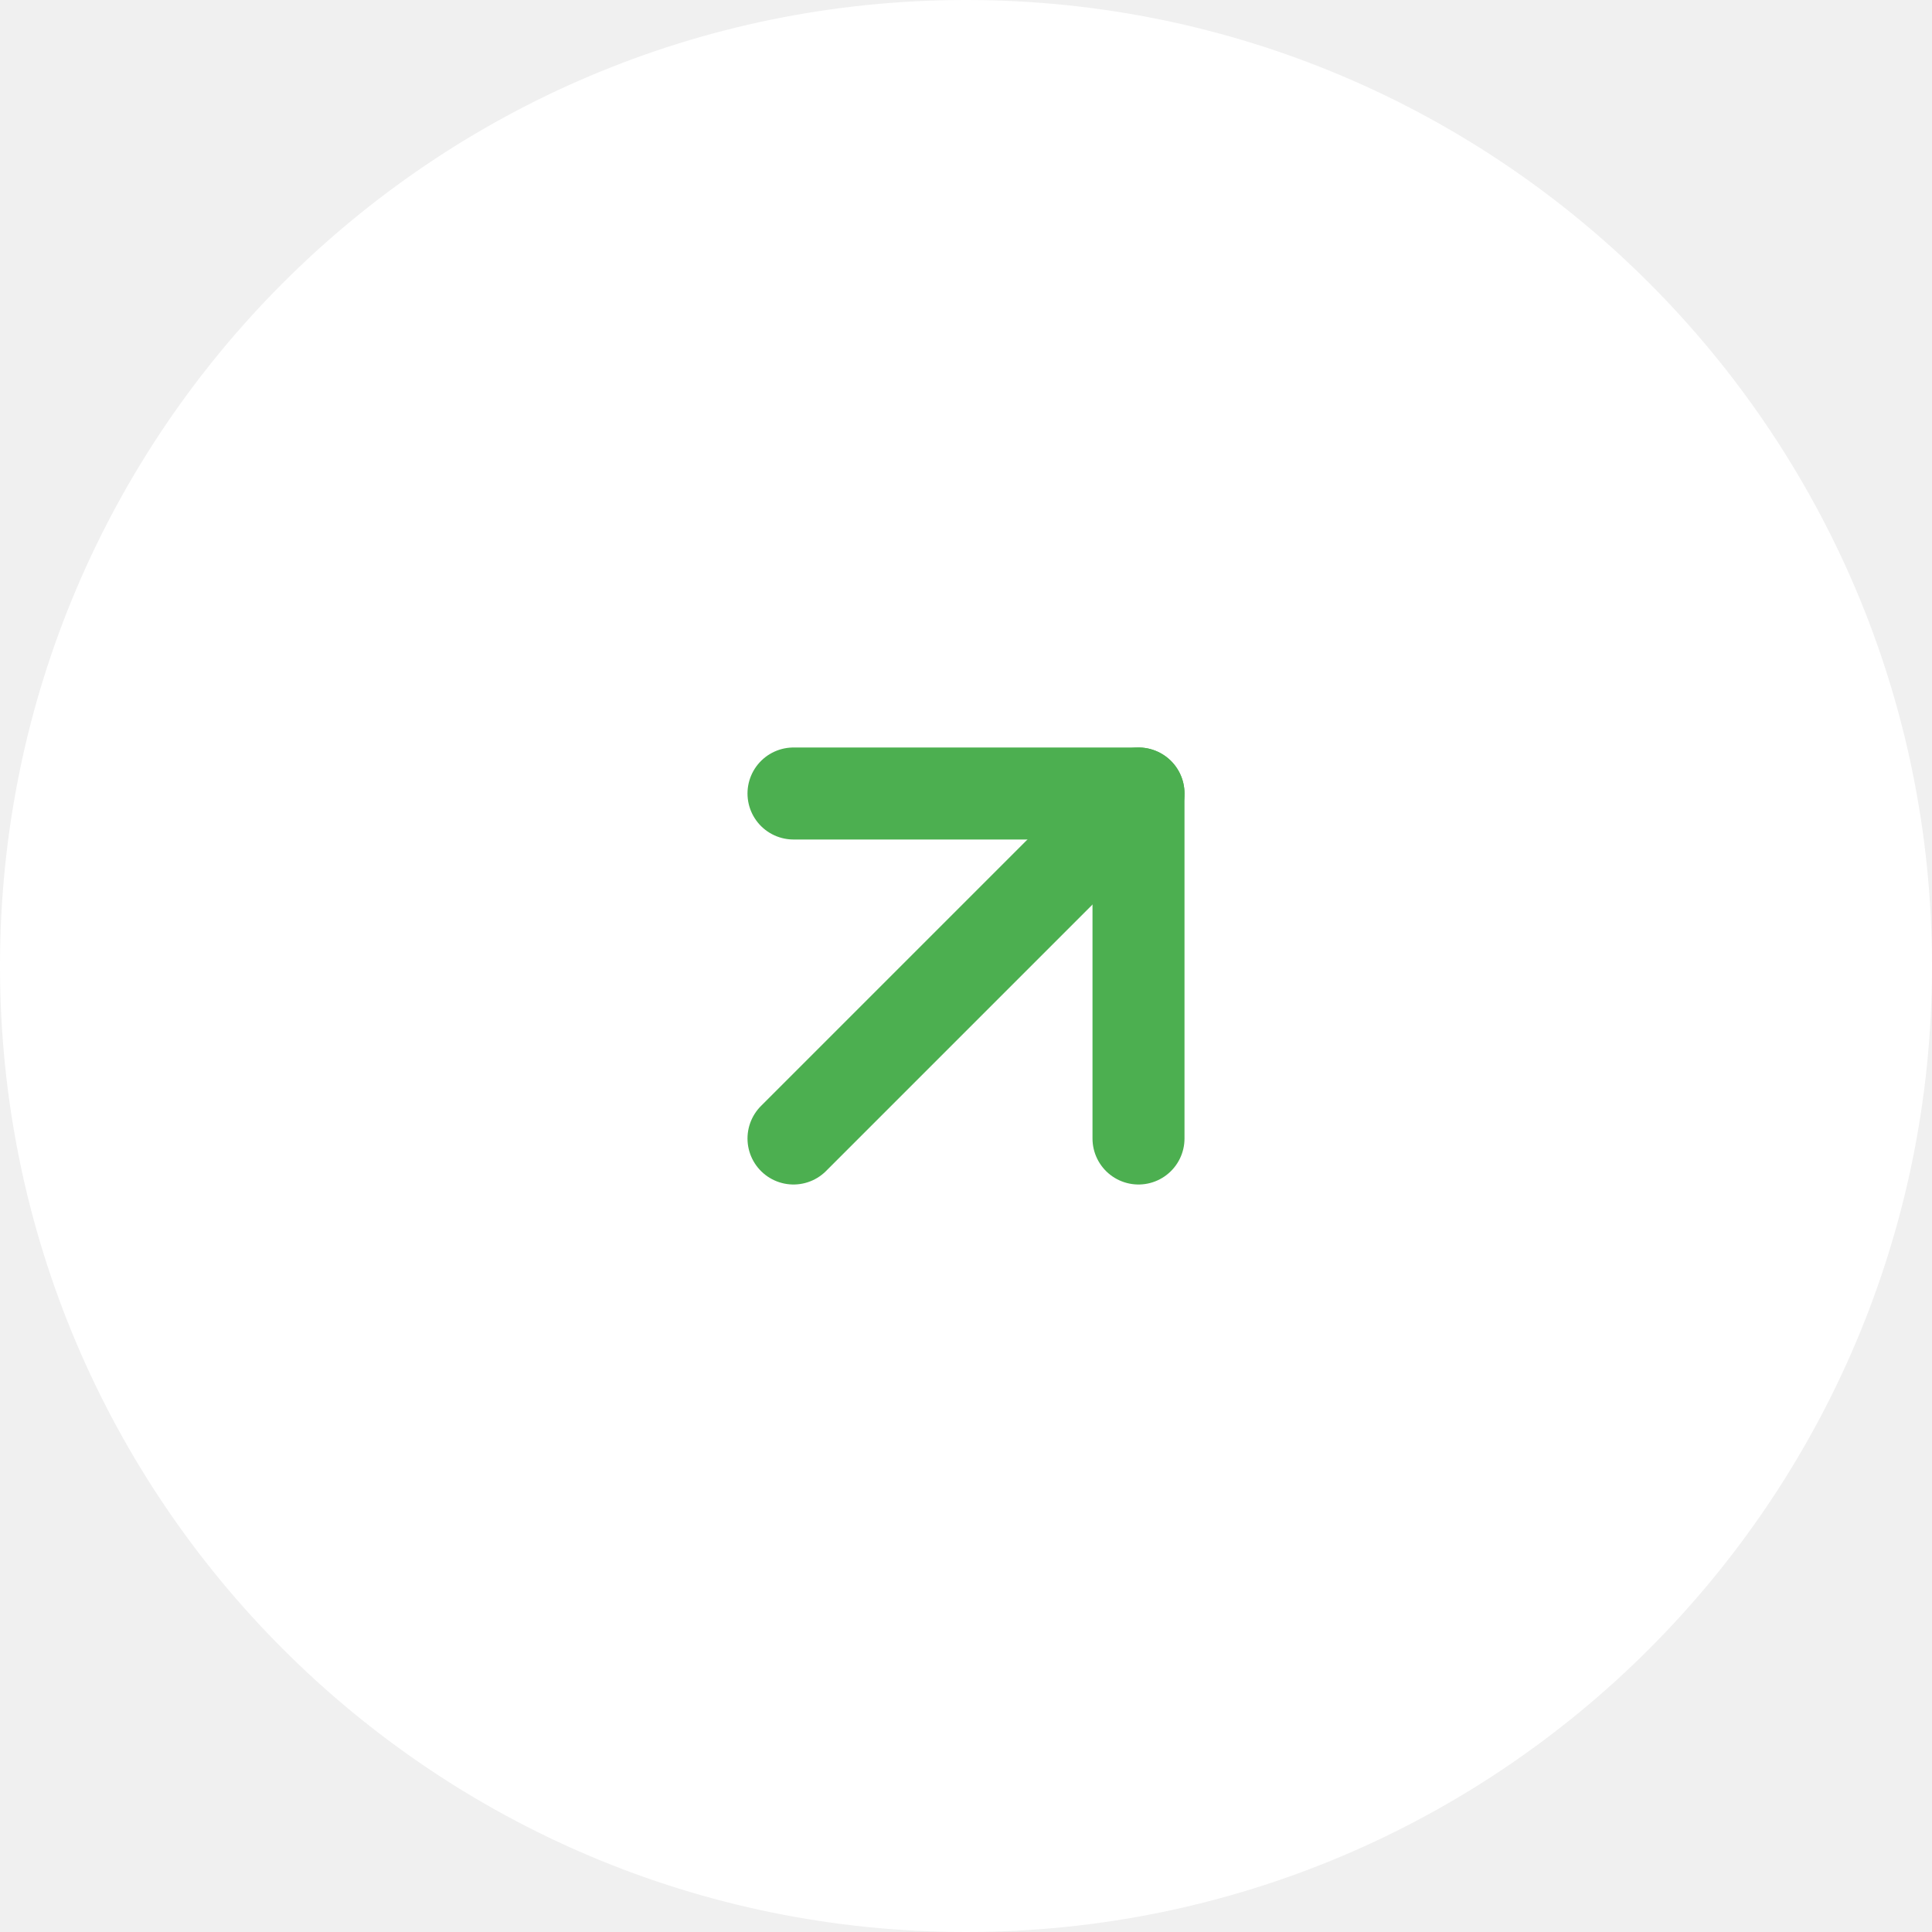
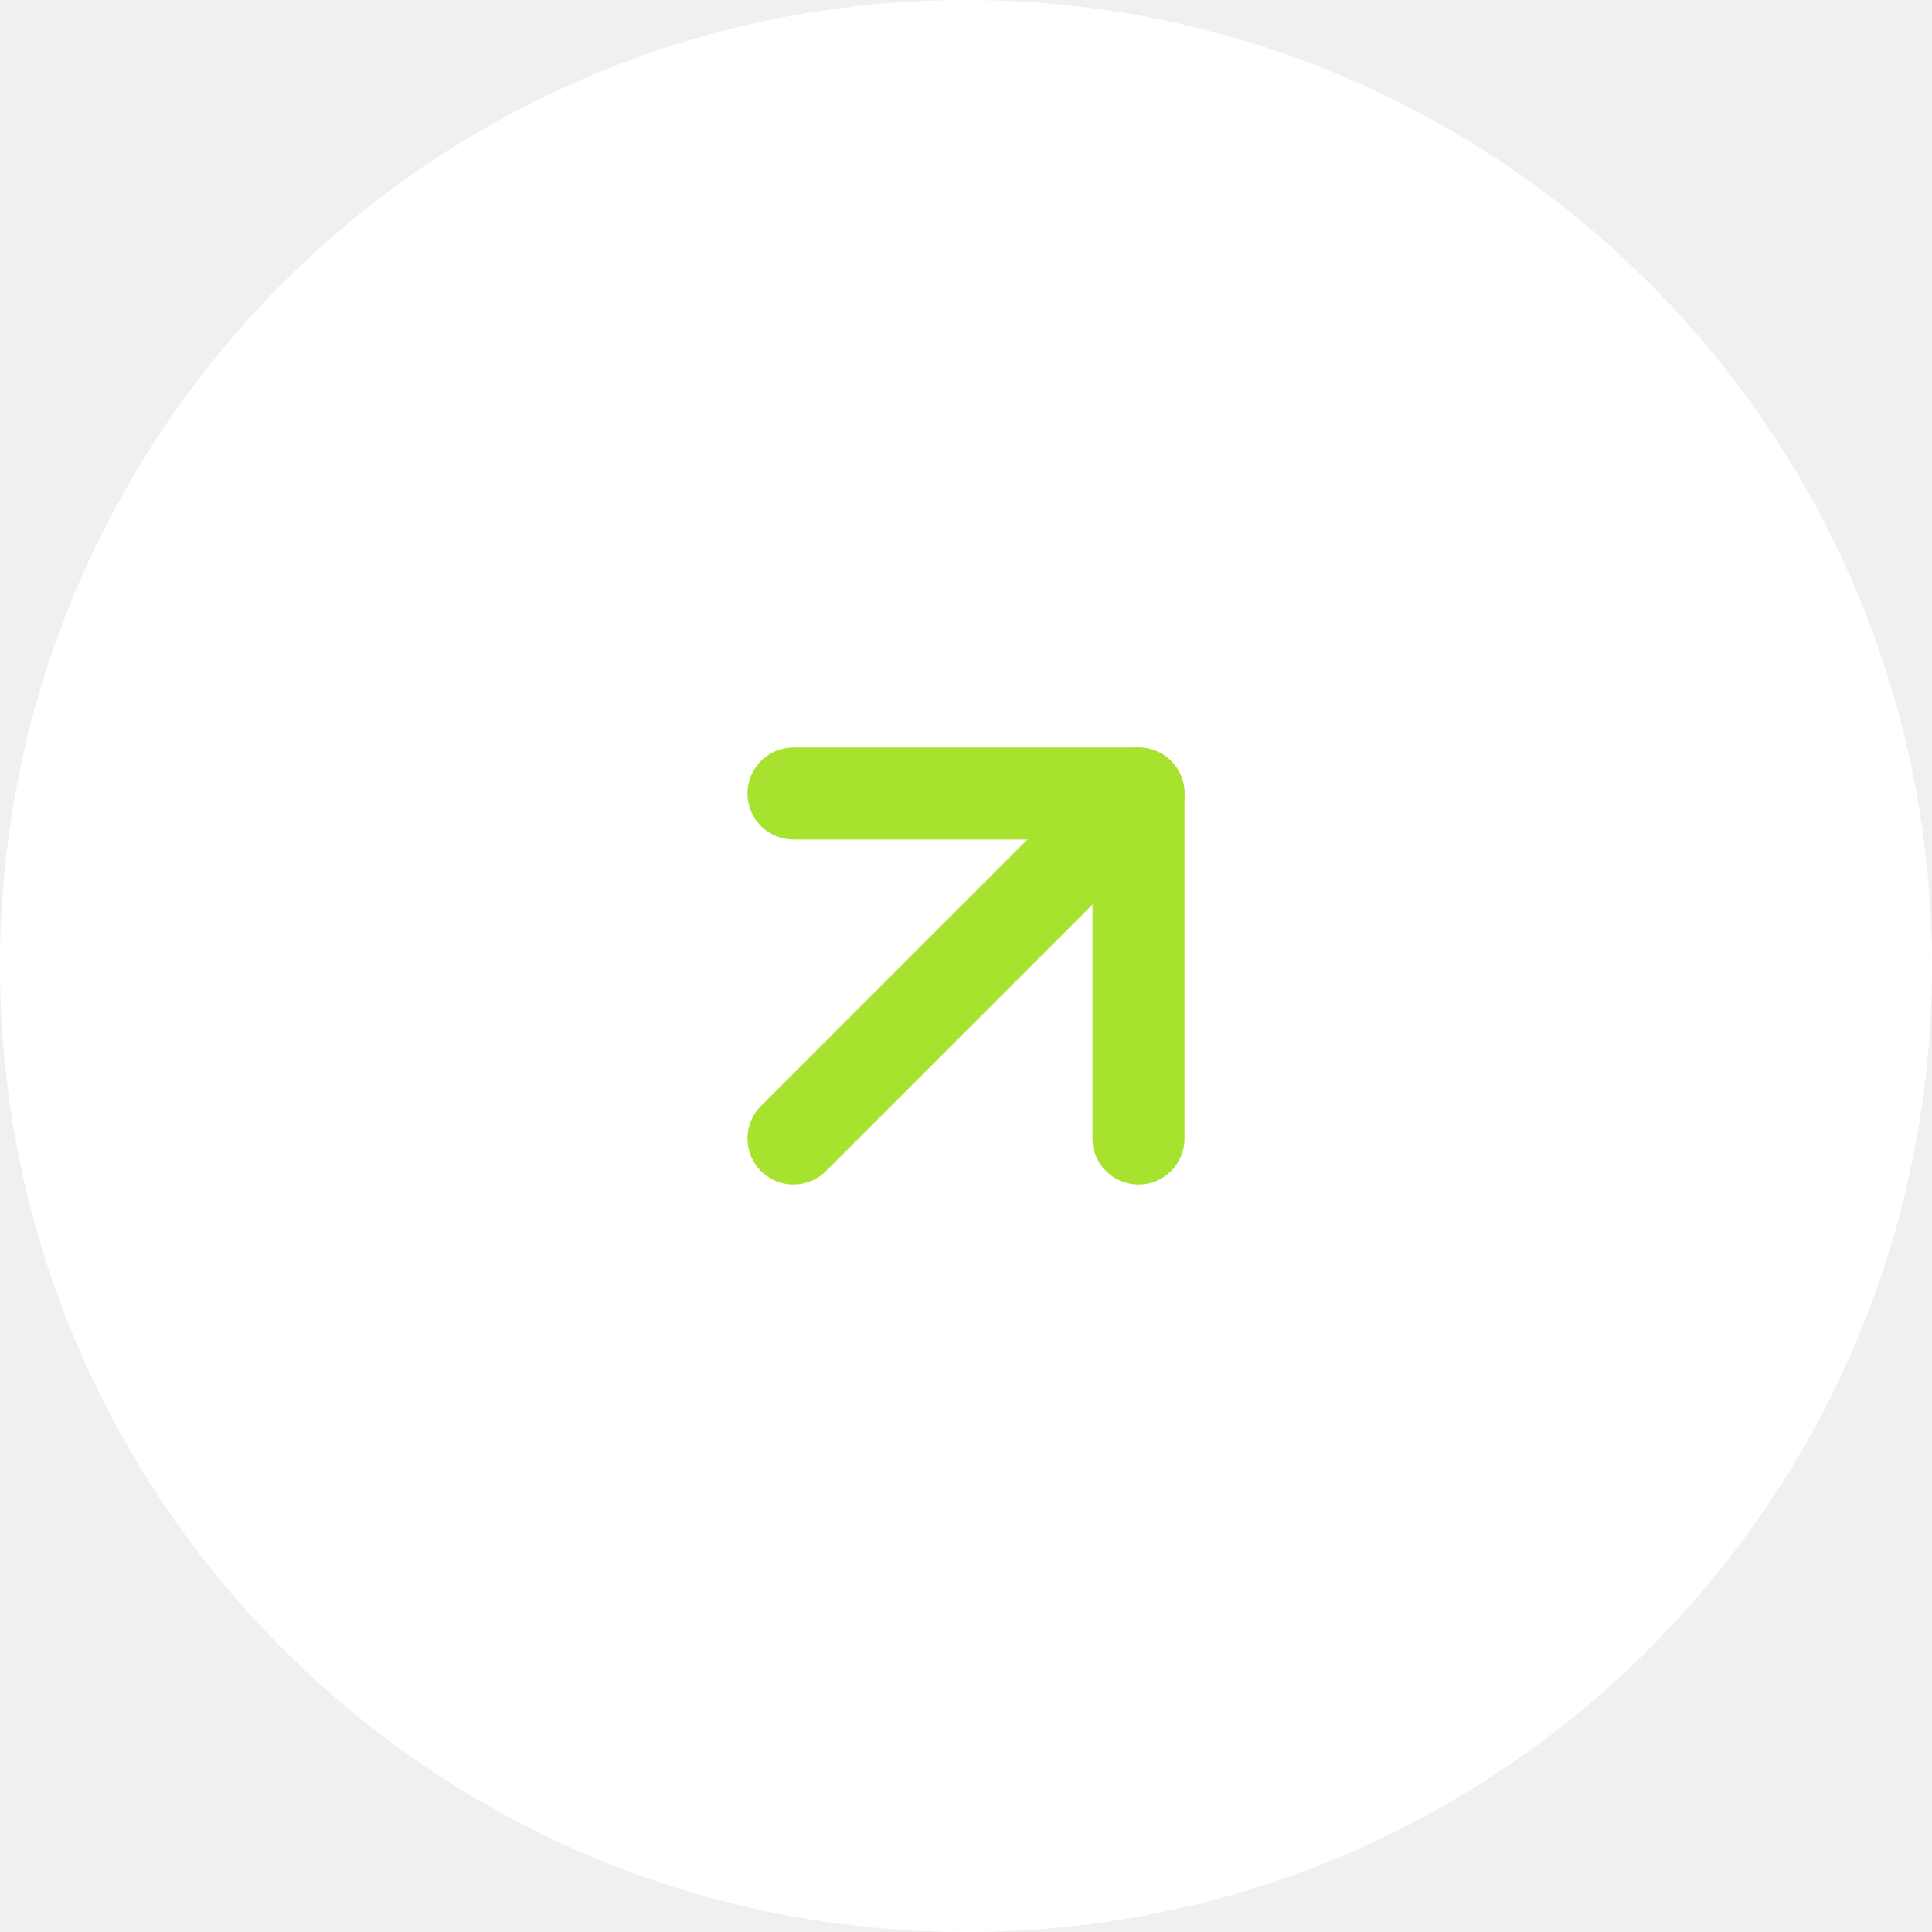
<svg xmlns="http://www.w3.org/2000/svg" width="42" height="42" viewBox="0 0 42 42" fill="none">
  <rect width="42" height="42" rx="21" fill="white" />
-   <path d="M17.25 24.75L24.75 17.25" stroke="#4CAF50" stroke-width="2" stroke-linecap="round" stroke-linejoin="round" />
-   <path d="M17.25 17.25H24.75V24.75" stroke="#4CAF50" stroke-width="2" stroke-linecap="round" stroke-linejoin="round" />
+   <path d="M17.25 24.75L24.75 17.25" stroke="#A6E22E" stroke-width="2" stroke-linecap="round" stroke-linejoin="round" />
+   <path d="M17.25 17.25H24.75V24.75" stroke="#A6E22E" stroke-width="2" stroke-linecap="round" stroke-linejoin="round" />
</svg>
